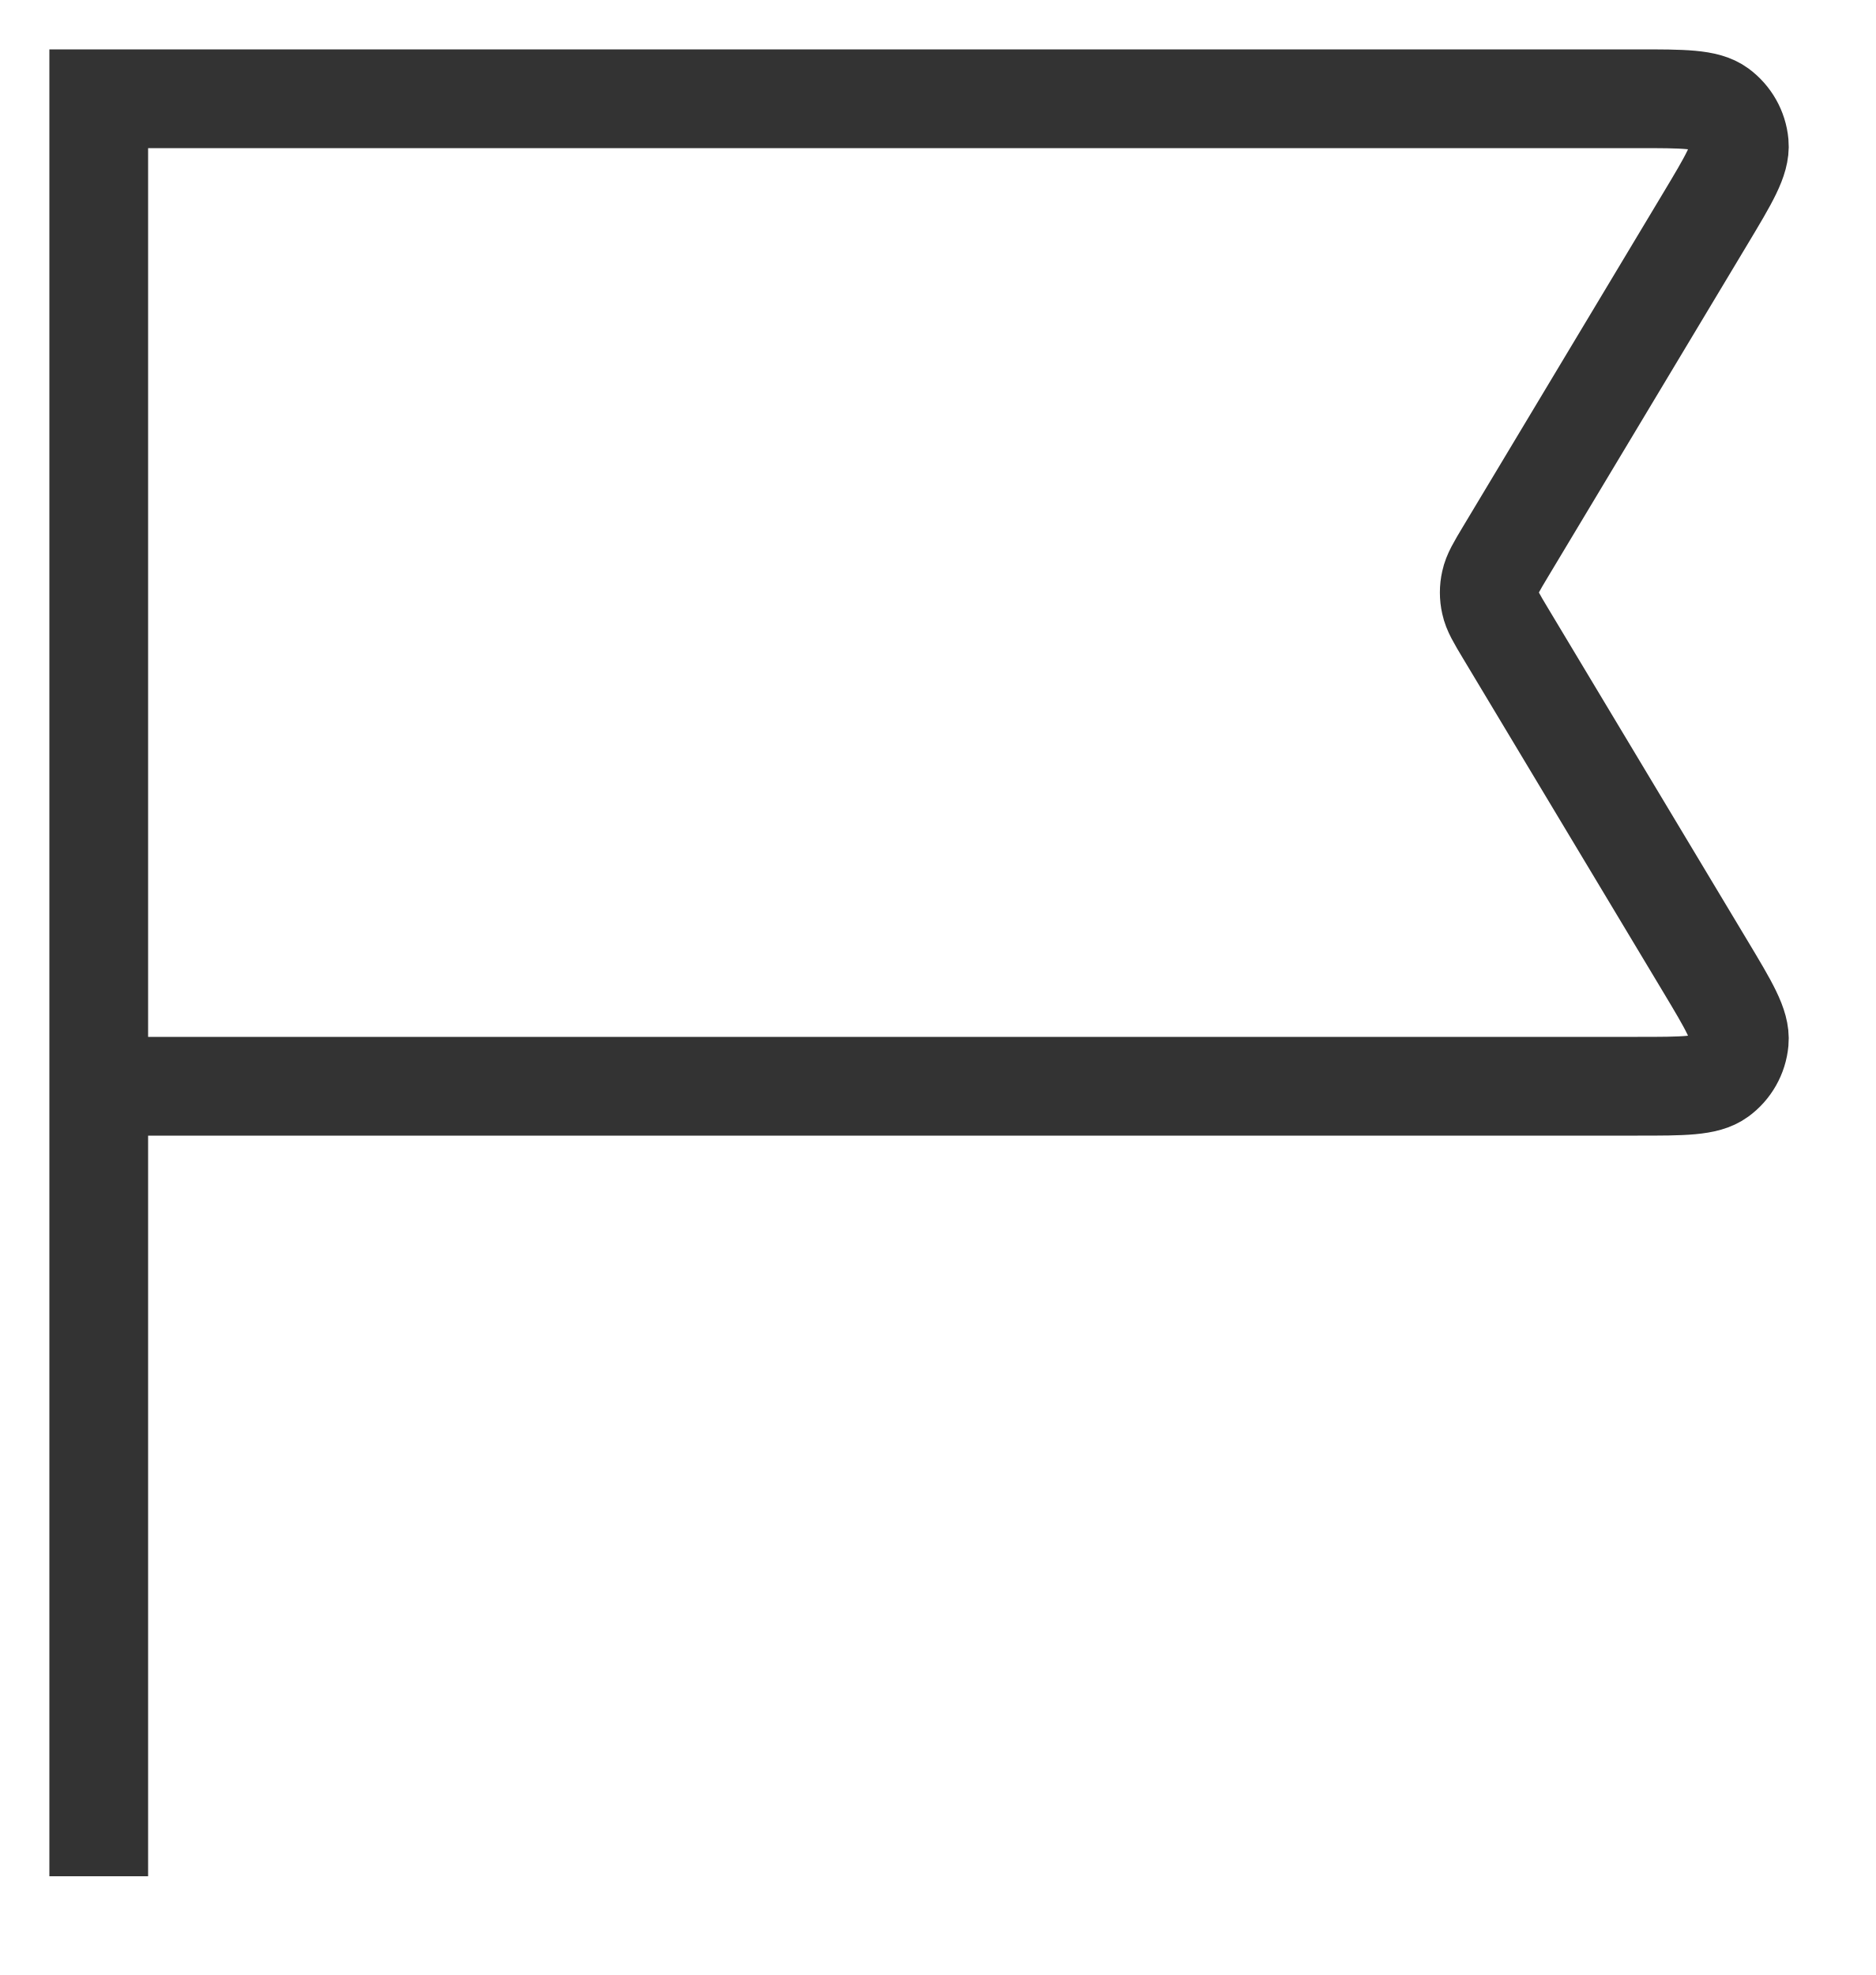
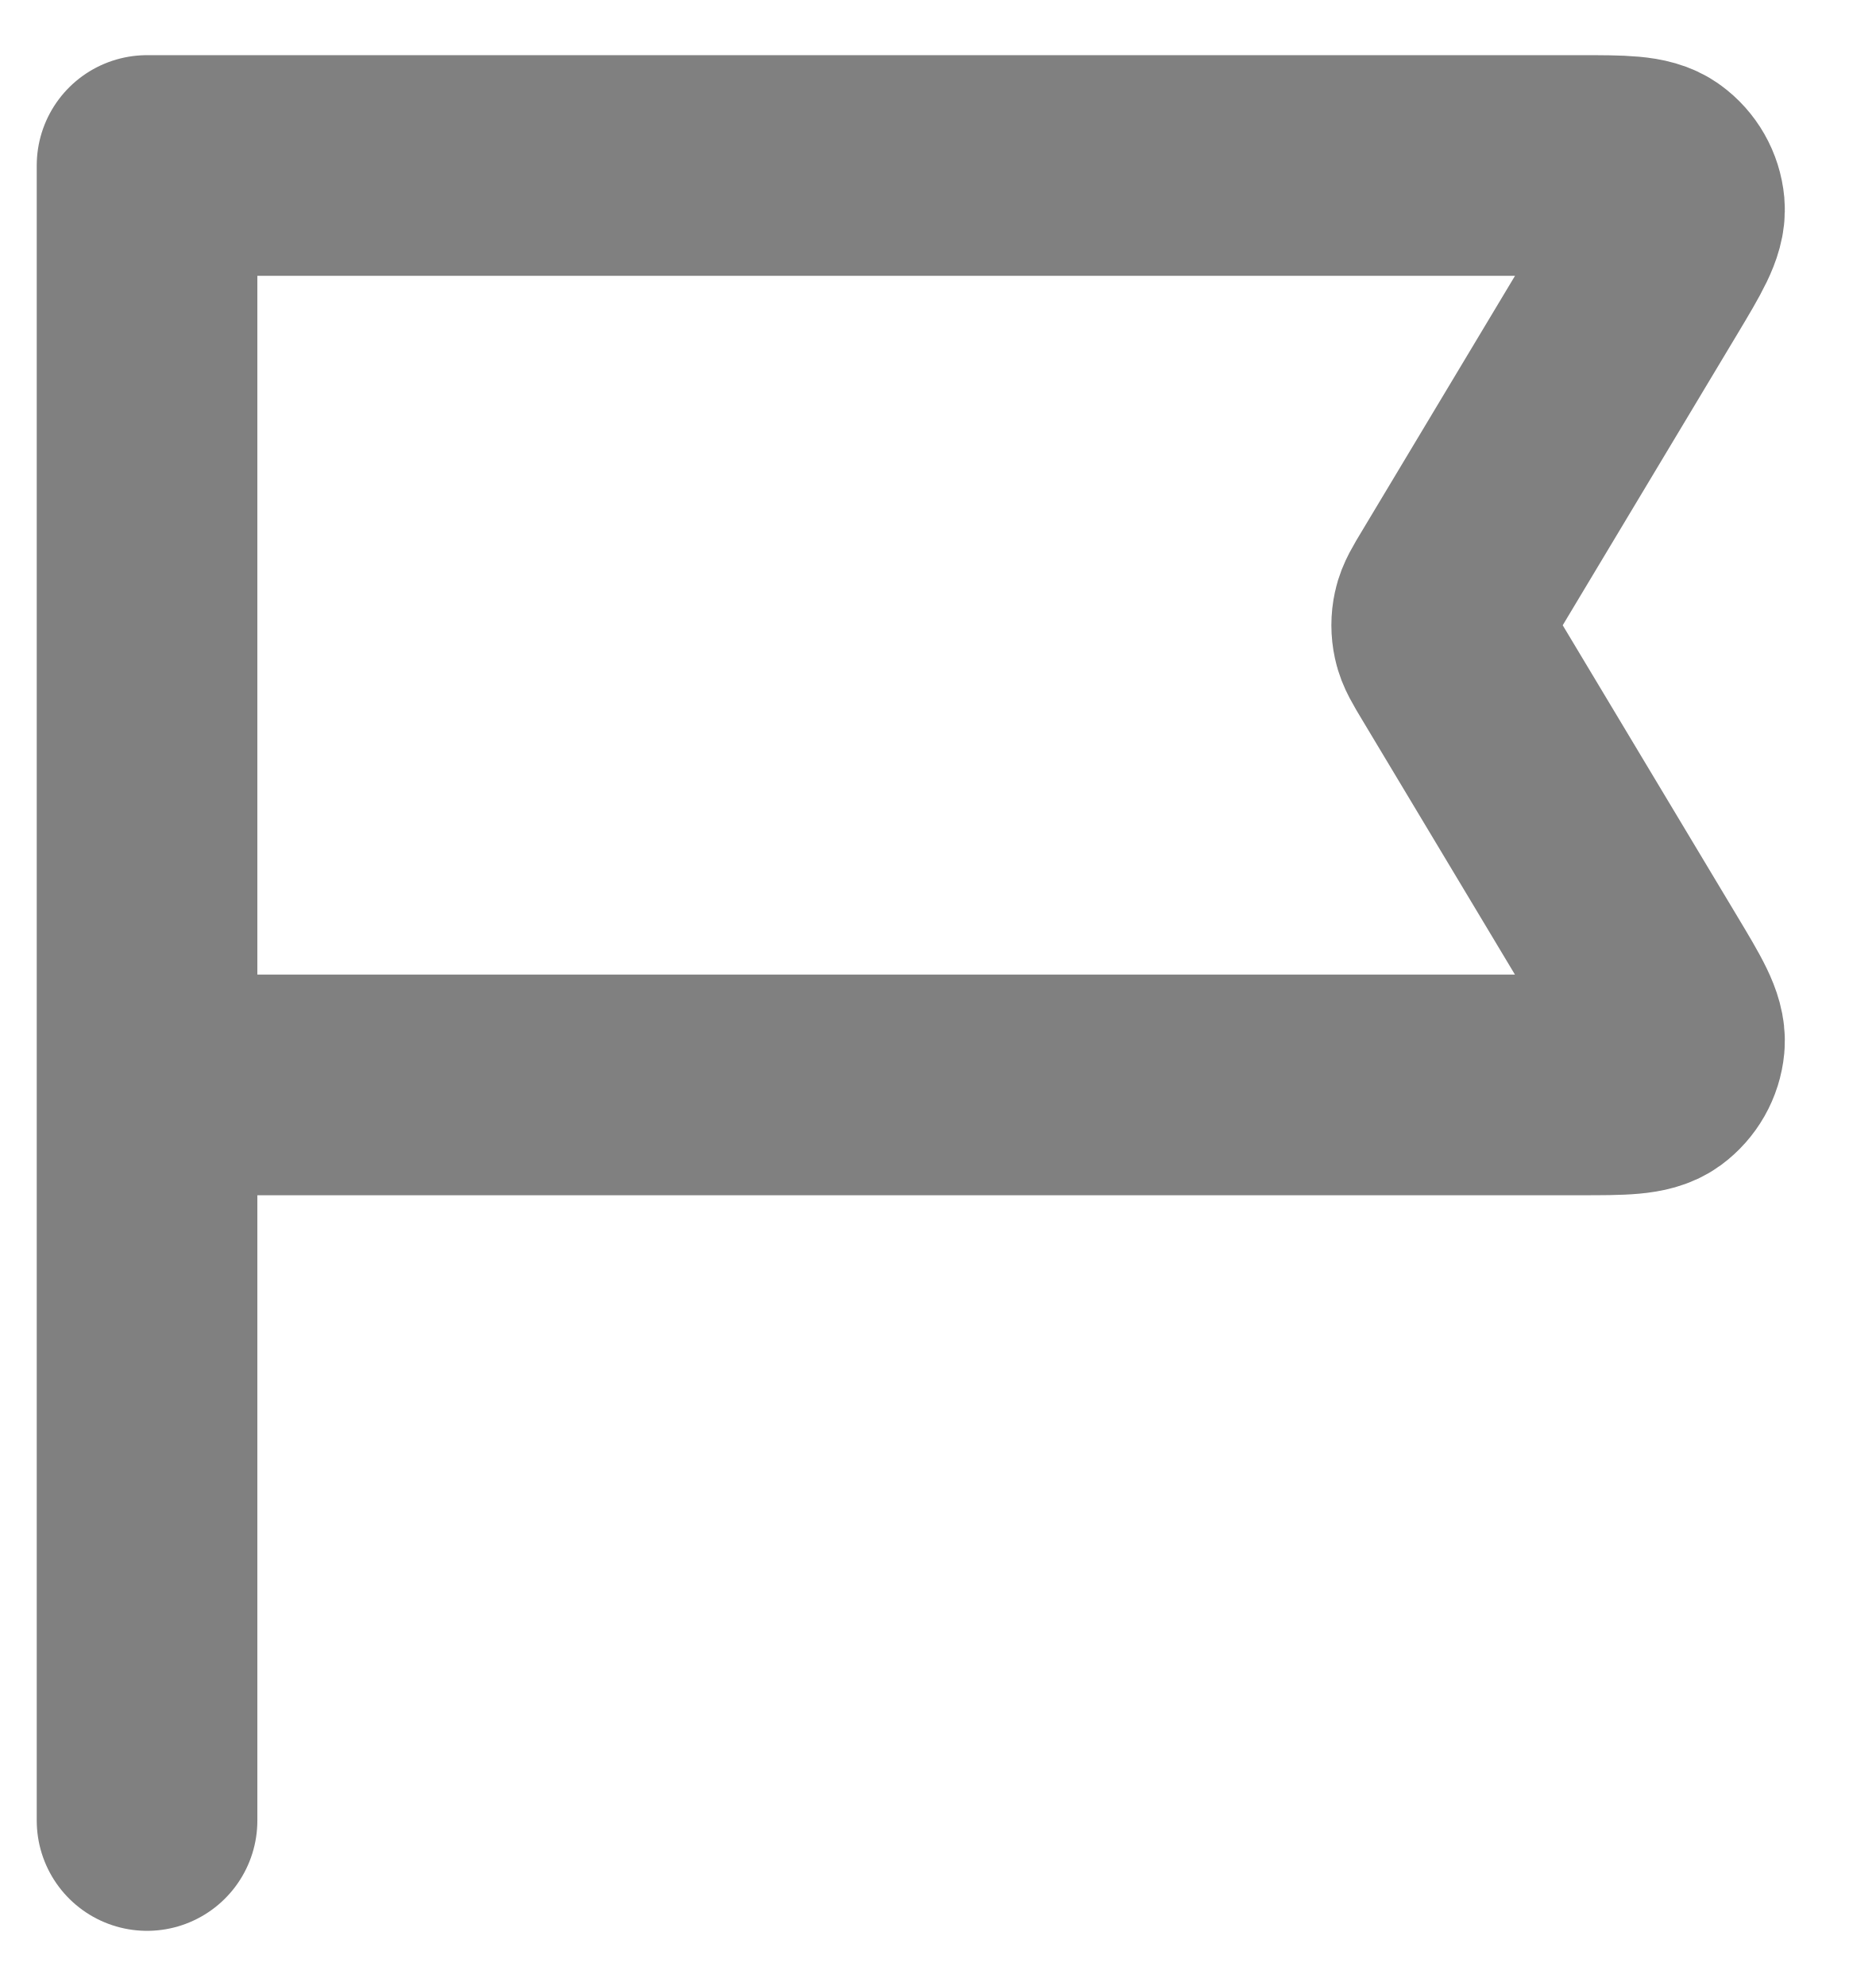
- <svg xmlns="http://www.w3.org/2000/svg" width="19" height="20" viewBox="0 0 19 20" fill="none">
-   <path d="M1 11H16.587C17.049 11 17.281 11 17.413 10.903C17.528 10.819 17.602 10.689 17.615 10.546C17.63 10.383 17.511 10.185 17.273 9.788L15.247 6.412C15.157 6.262 15.112 6.187 15.095 6.107C15.079 6.037 15.079 5.963 15.095 5.893C15.112 5.813 15.157 5.738 15.247 5.588L17.273 2.212C17.511 1.815 17.63 1.617 17.615 1.454C17.602 1.311 17.528 1.182 17.413 1.097C17.281 1 17.049 1 16.587 1H1L1 19" stroke="#333333" strokeWidth="2" strokeLinecap="round" strokeLinejoin="round" />
+ <svg xmlns="http://www.w3.org/2000/svg" width="17" height="18" viewBox="0 0 17 18" fill="none">
+   <path d="M1.333 9.833H14.322C14.708 9.833 14.9 9.833 15.01 9.753C15.106 9.682 15.168 9.574 15.179 9.455C15.191 9.319 15.092 9.154 14.894 8.824L13.206 6.01C13.131 5.885 13.093 5.823 13.079 5.756C13.066 5.697 13.066 5.636 13.079 5.577C13.093 5.511 13.131 5.448 13.206 5.324L14.894 2.51C15.092 2.179 15.191 2.014 15.179 1.878C15.168 1.759 15.106 1.651 15.01 1.581C14.9 1.5 14.708 1.5 14.322 1.5H1.333L1.333 16.5" stroke="#808080" stroke-width="2" stroke-linecap="round" stroke-linejoin="round" />
</svg>
